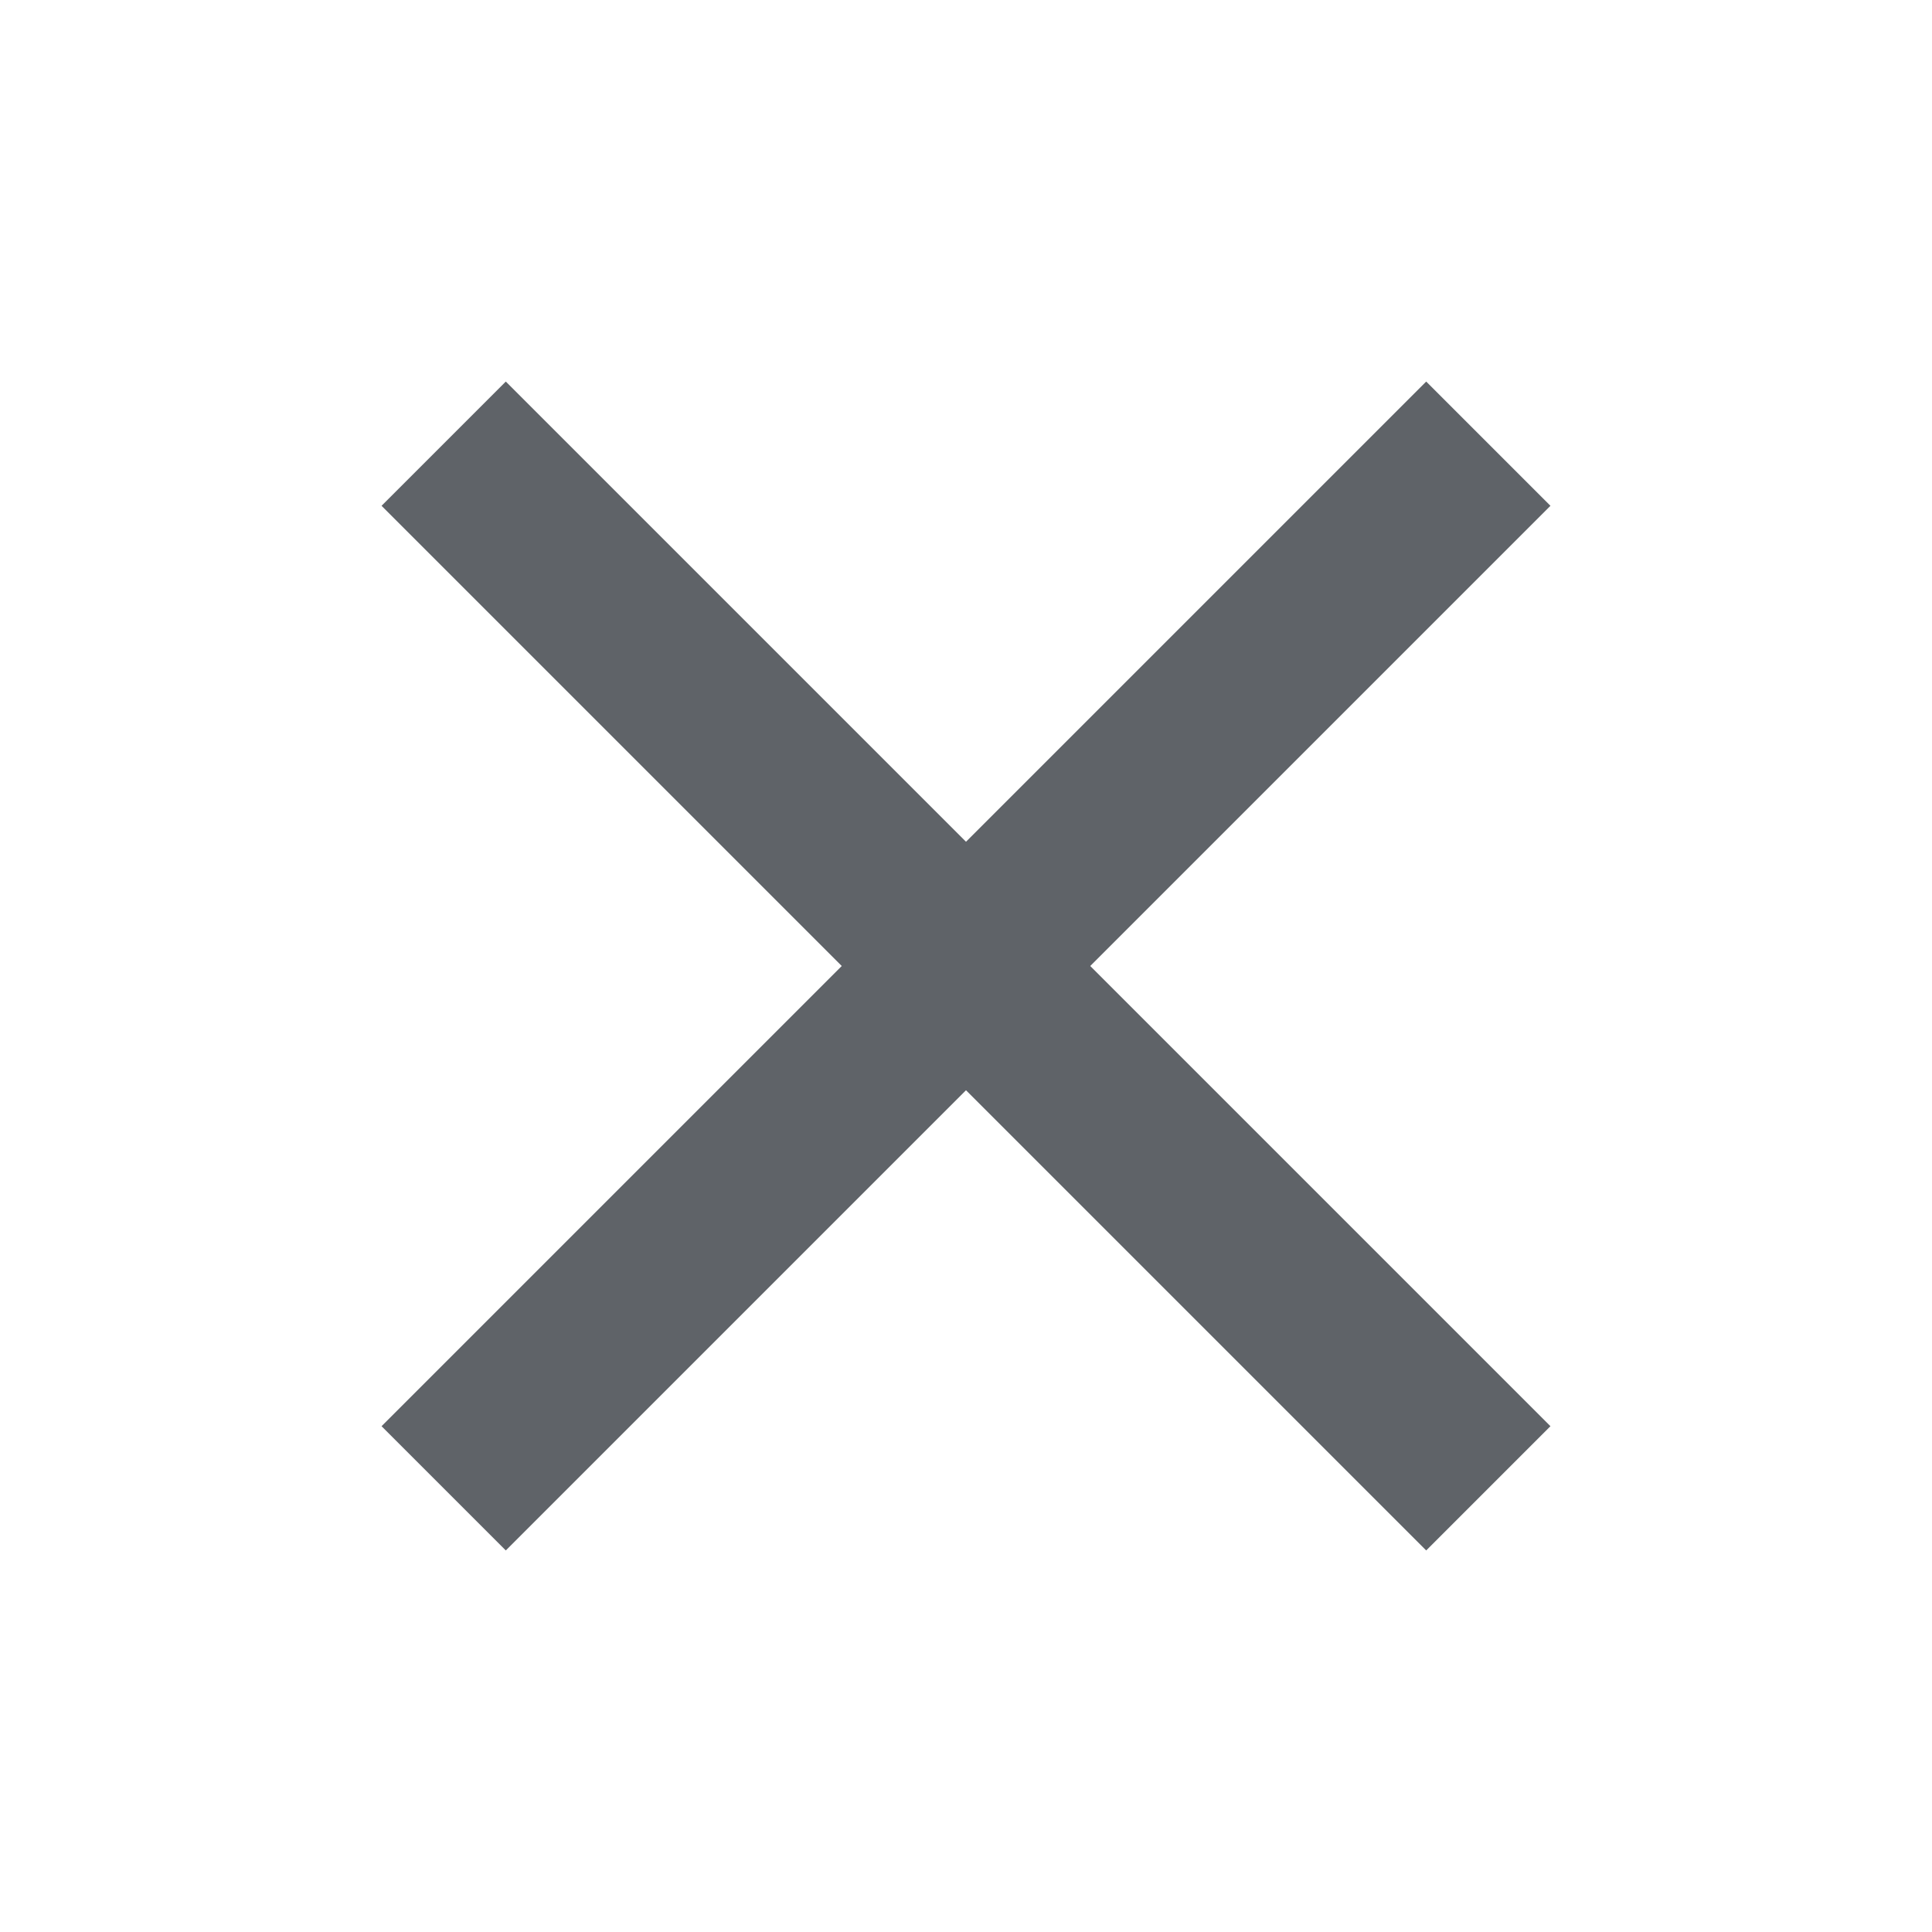
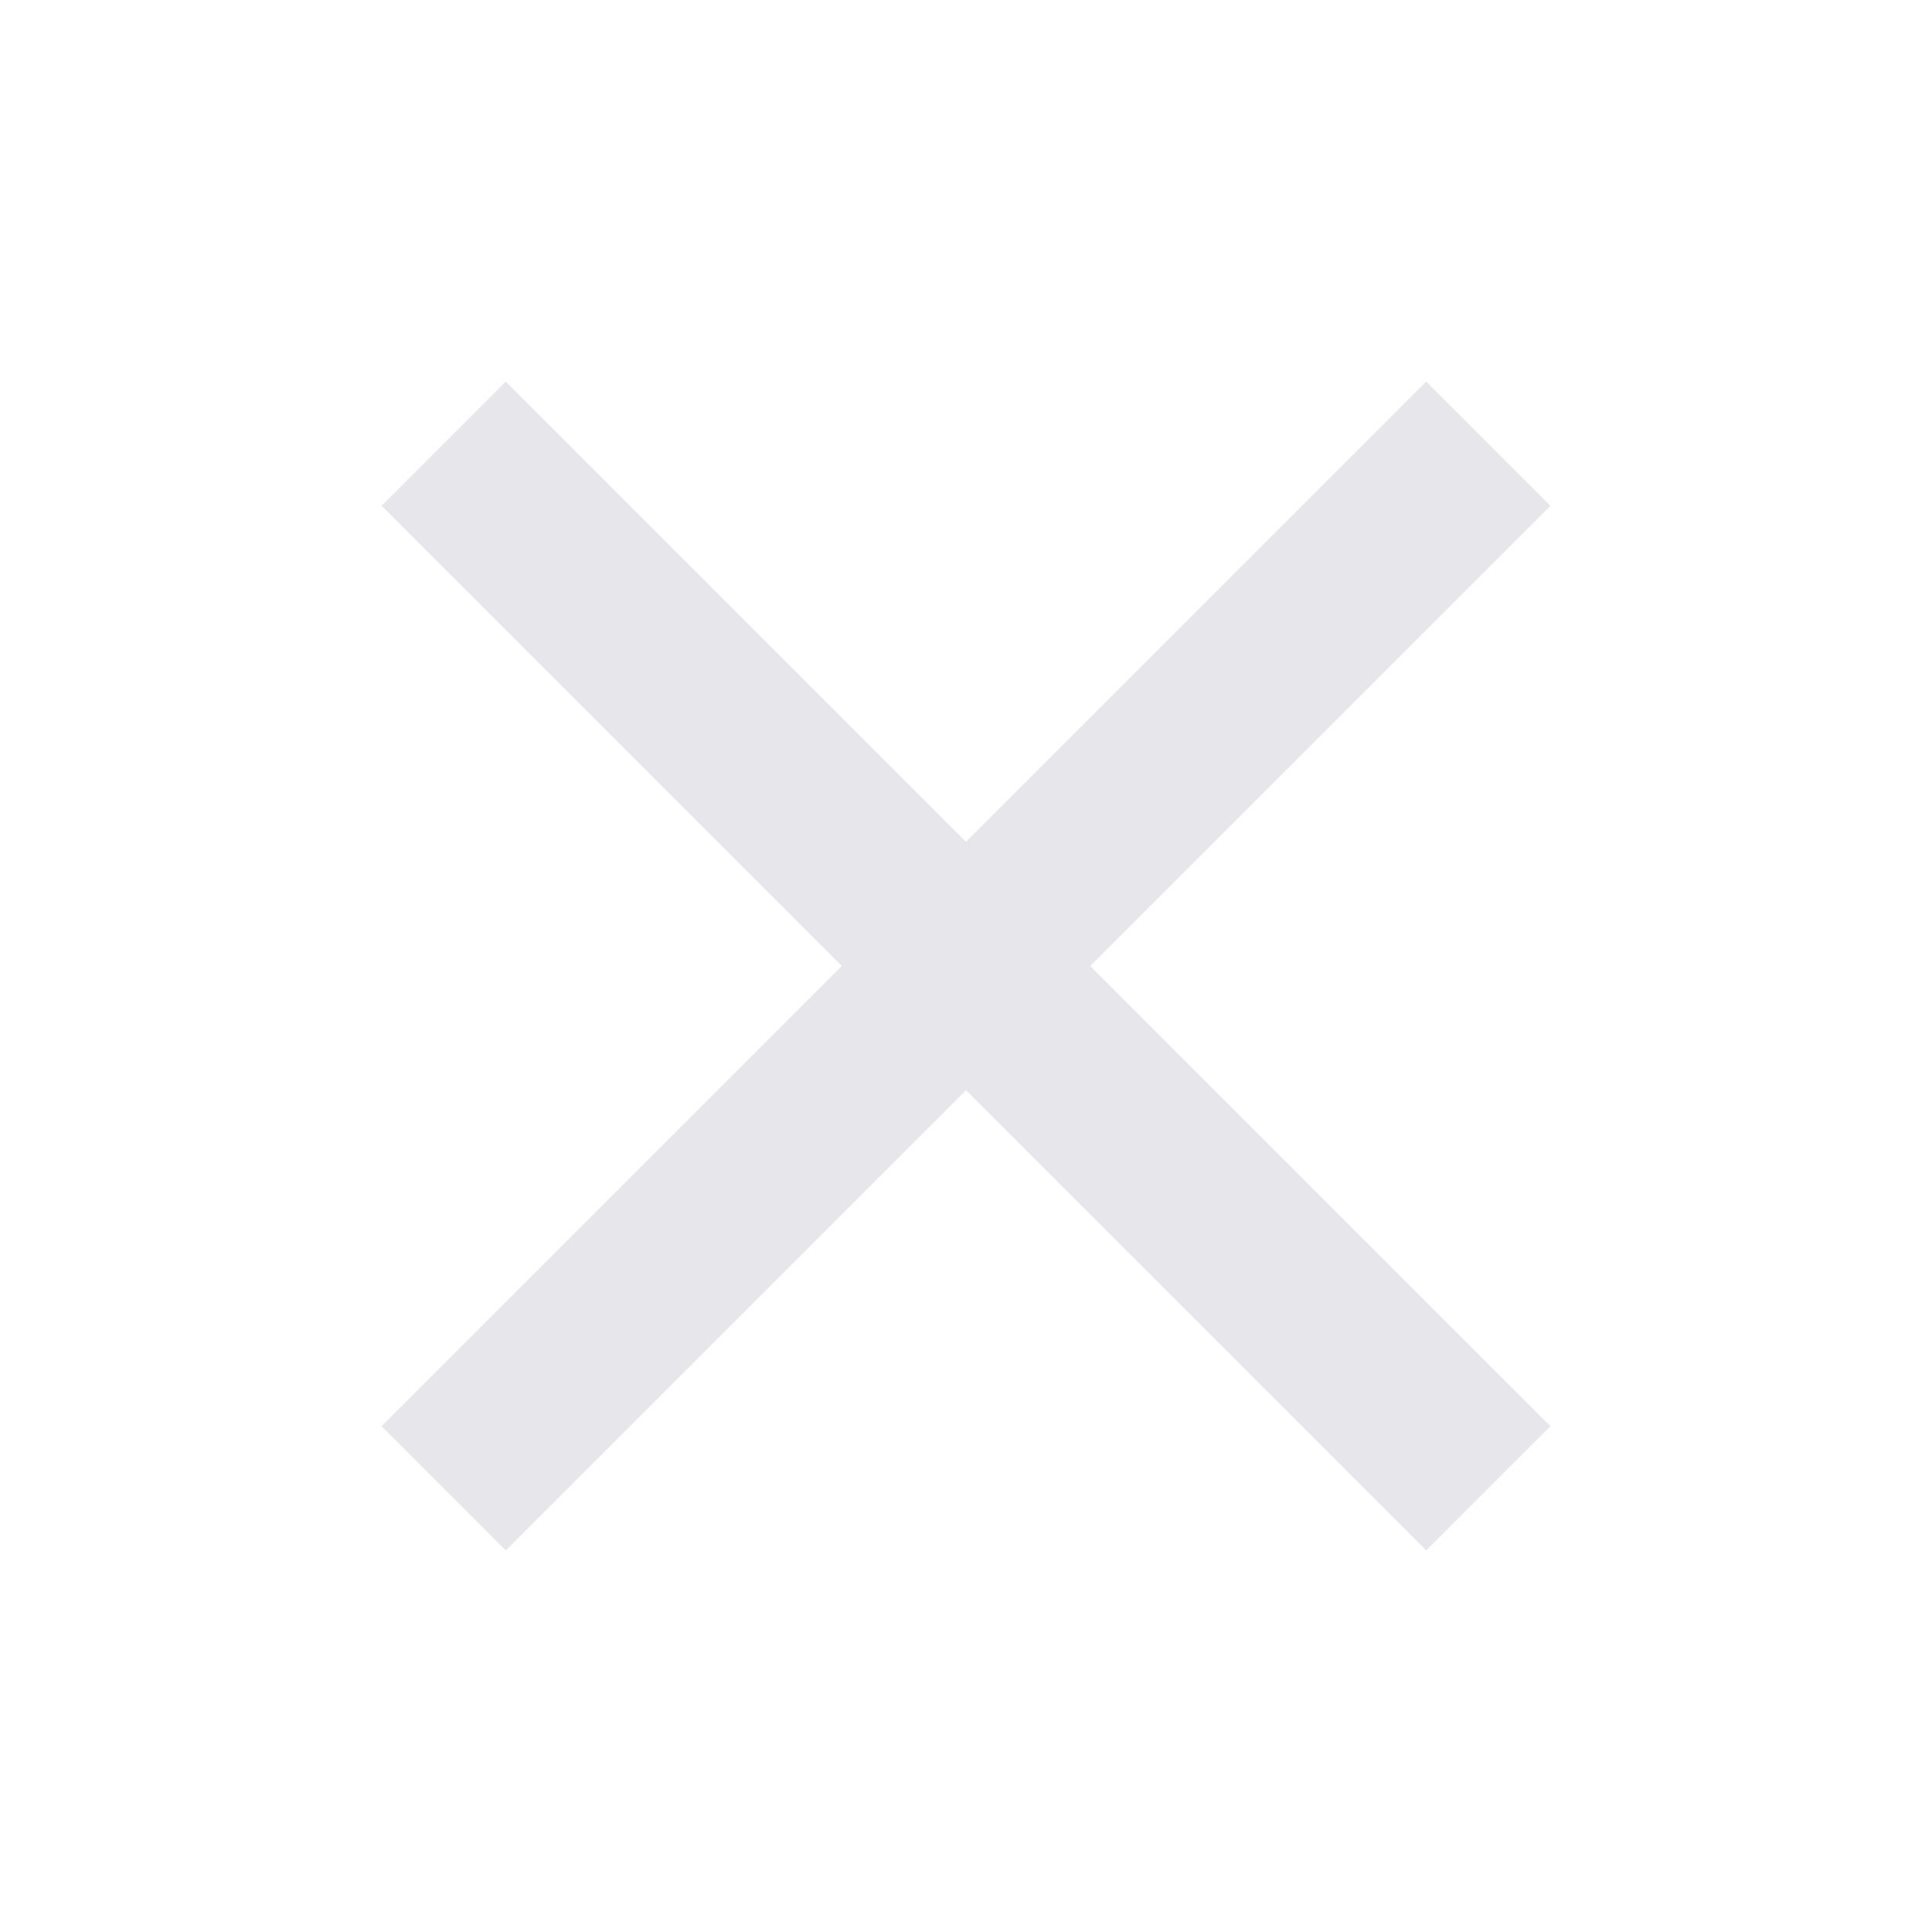
- <svg xmlns="http://www.w3.org/2000/svg" height="24px" viewBox="0 -960 960 960" width="24px" fill="#5f6368">
+ <svg xmlns="http://www.w3.org/2000/svg" height="24px" viewBox="0 -960 960 960" width="24px" fill="#E7E7EB">
  <path d="m251.33-189.59-61.74-61.74L418.26-480 189.59-708.67l61.74-61.74L480-541.74l228.67-228.67 61.74 61.74L541.74-480l228.67 228.67-61.74 61.74L480-418.26 251.33-189.59Z" />
</svg>
